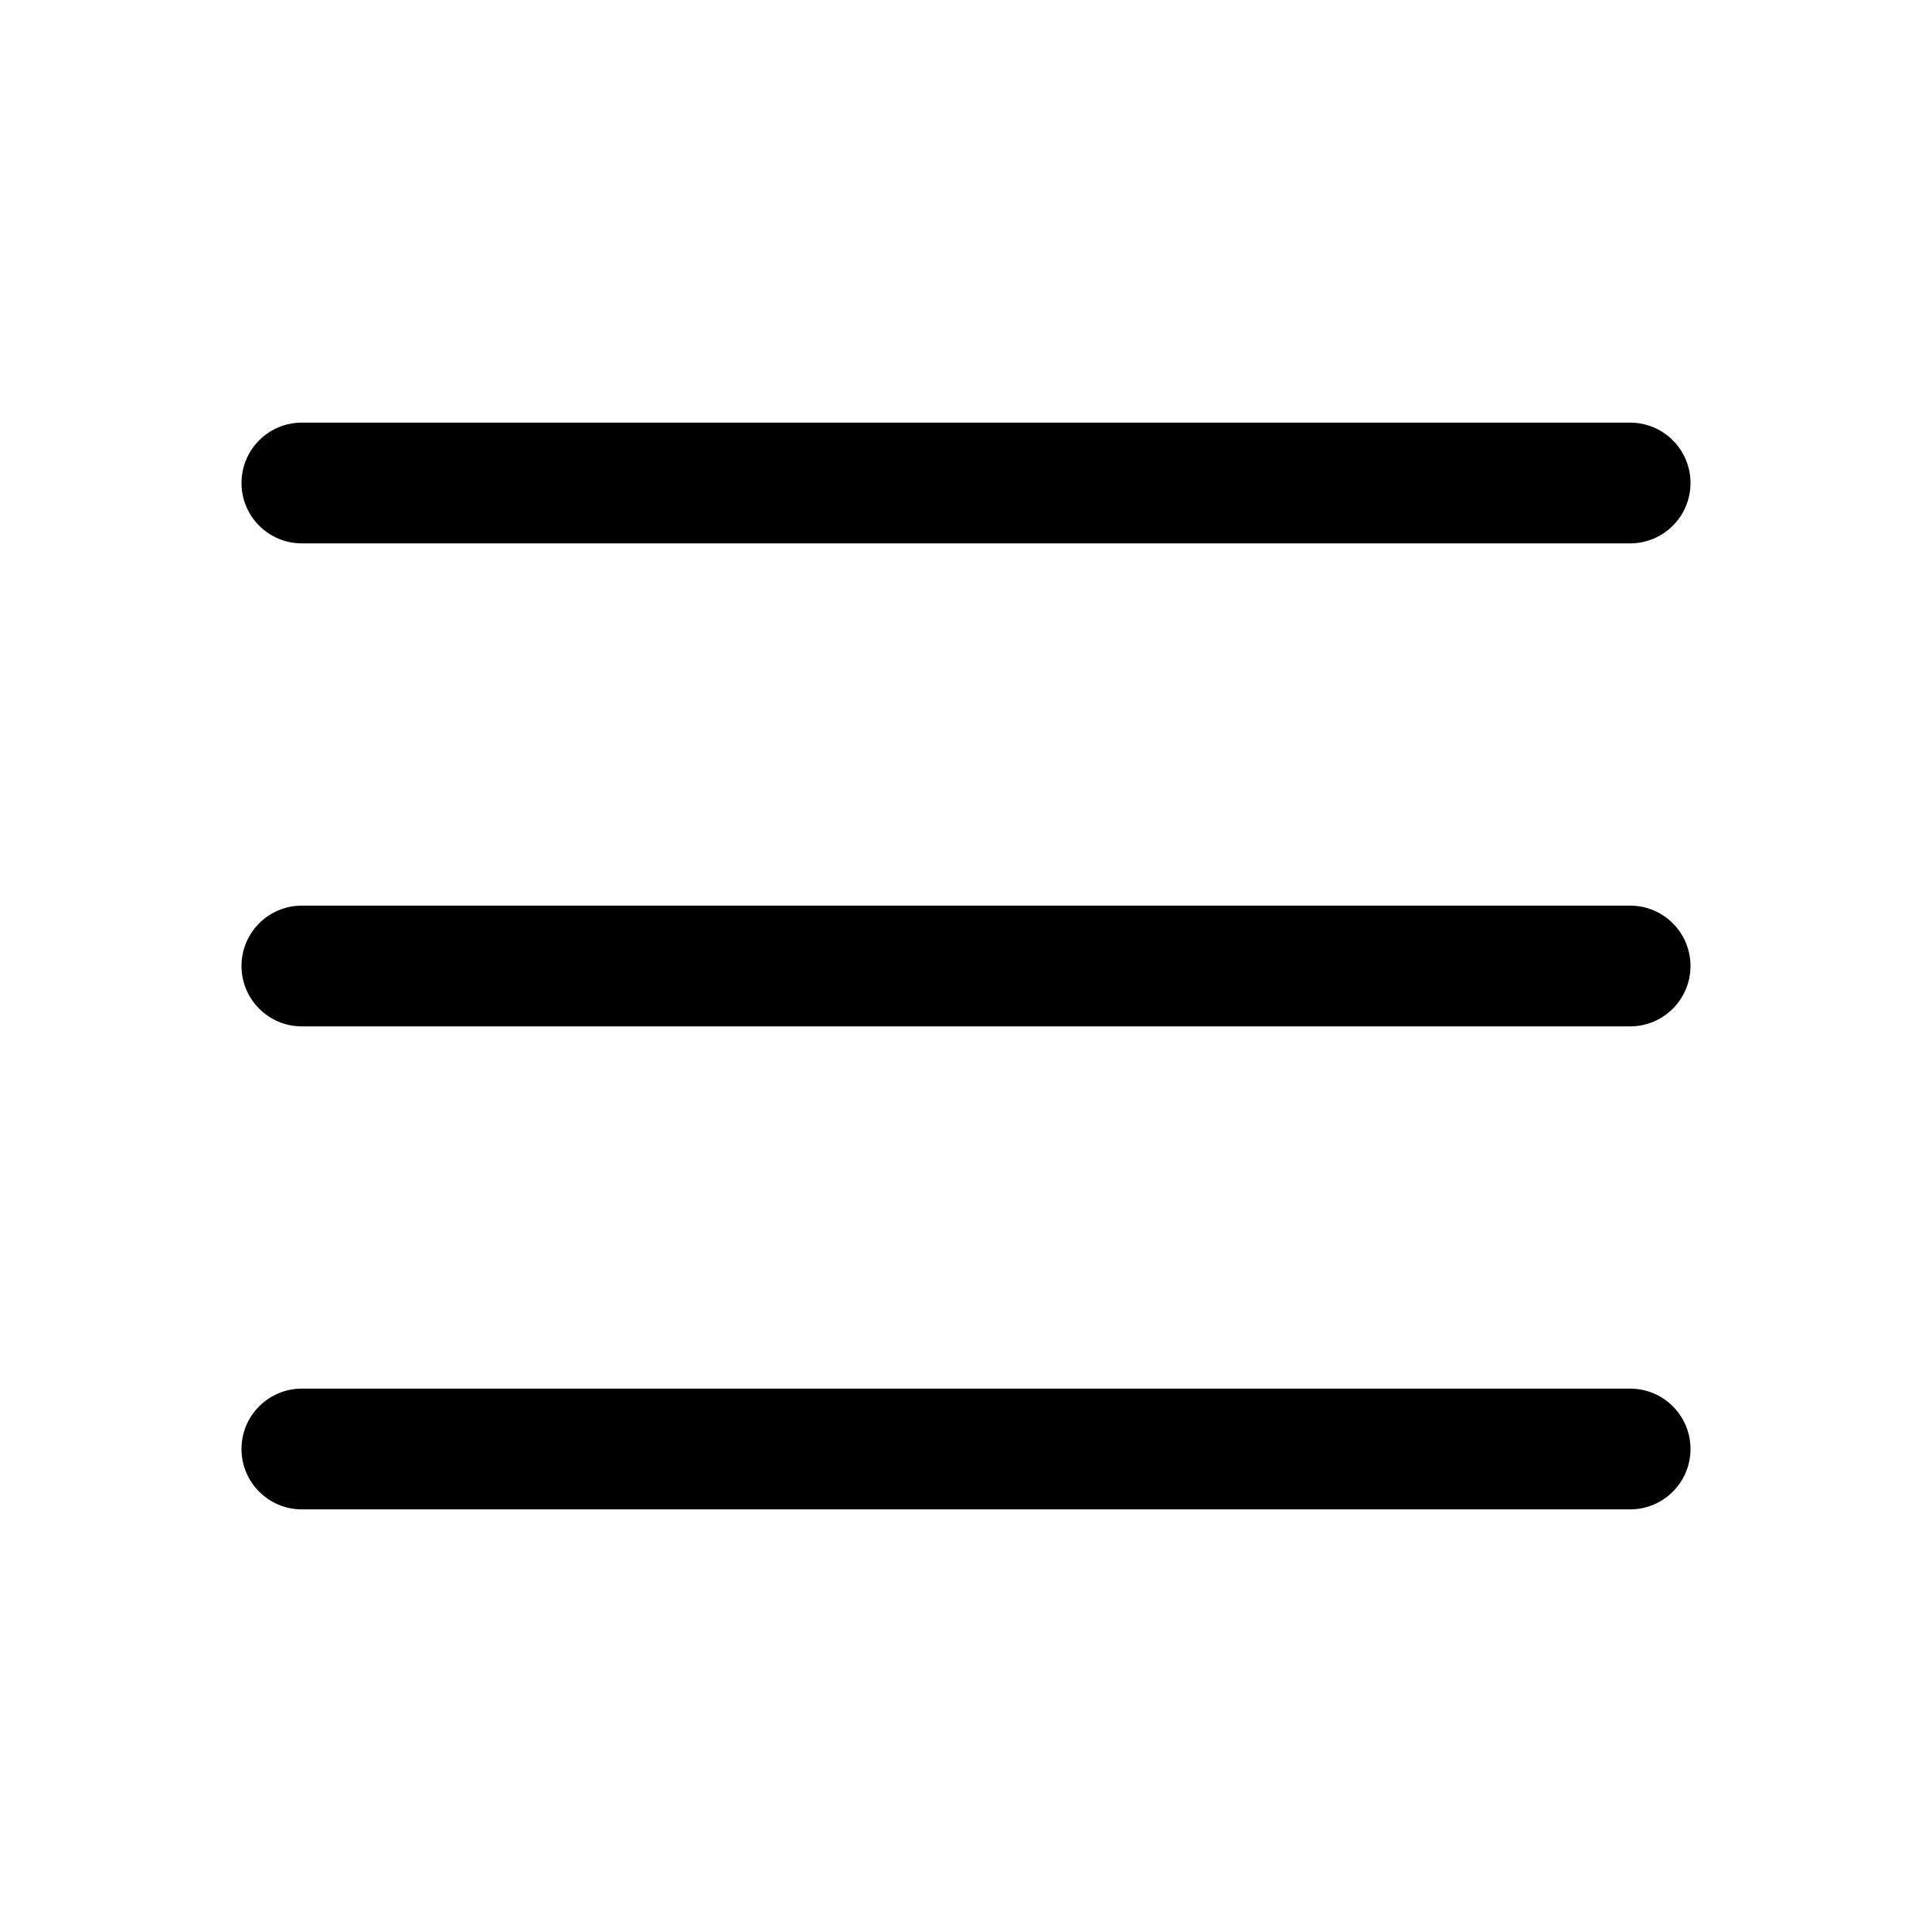
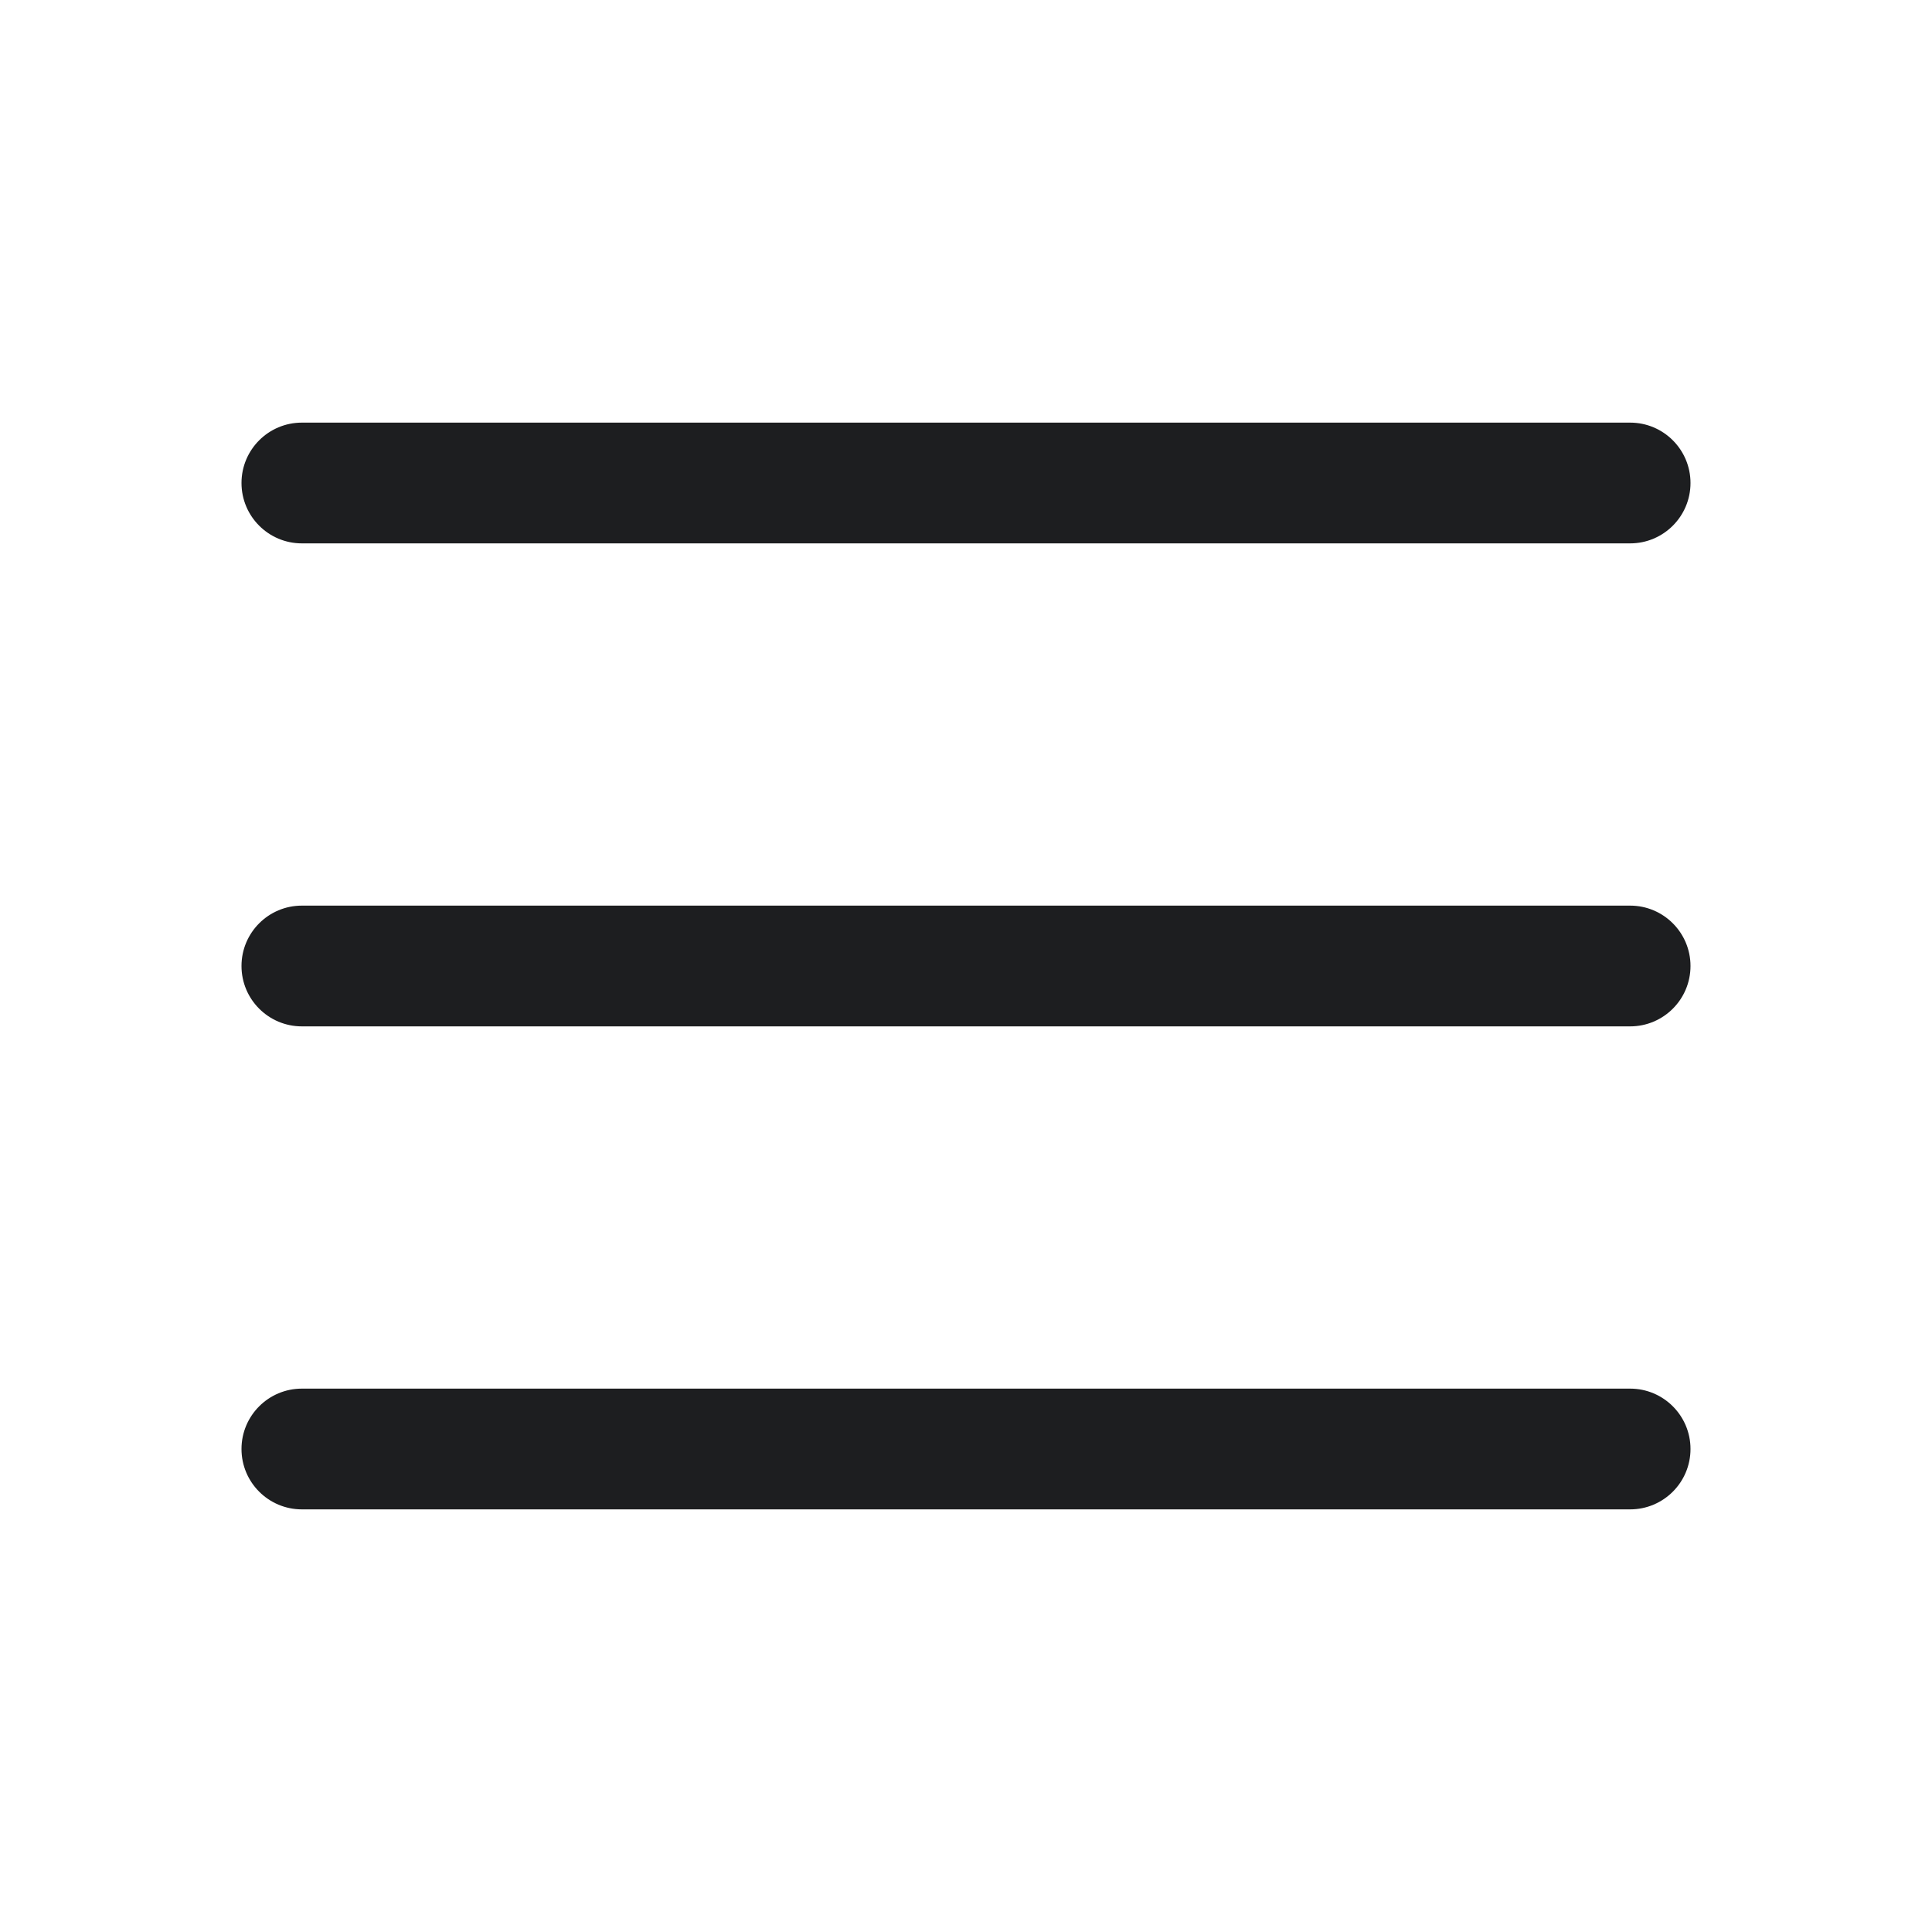
- <svg xmlns="http://www.w3.org/2000/svg" width="32" height="32" fill="#000000" viewBox="0 0 256 256">
+ <svg xmlns="http://www.w3.org/2000/svg" width="32" height="32" fill="#1d1e20" viewBox="0 0 256 256">
  <path d="M224,128a8,8,0,0,1-8,8H40a8,8,0,0,1,0-16H216A8,8,0,0,1,224,128ZM40,72H216a8,8,0,0,0,0-16H40a8,8,0,0,0,0,16ZM216,184H40a8,8,0,0,0,0,16H216a8,8,0,0,0,0-16Z" />
</svg>
